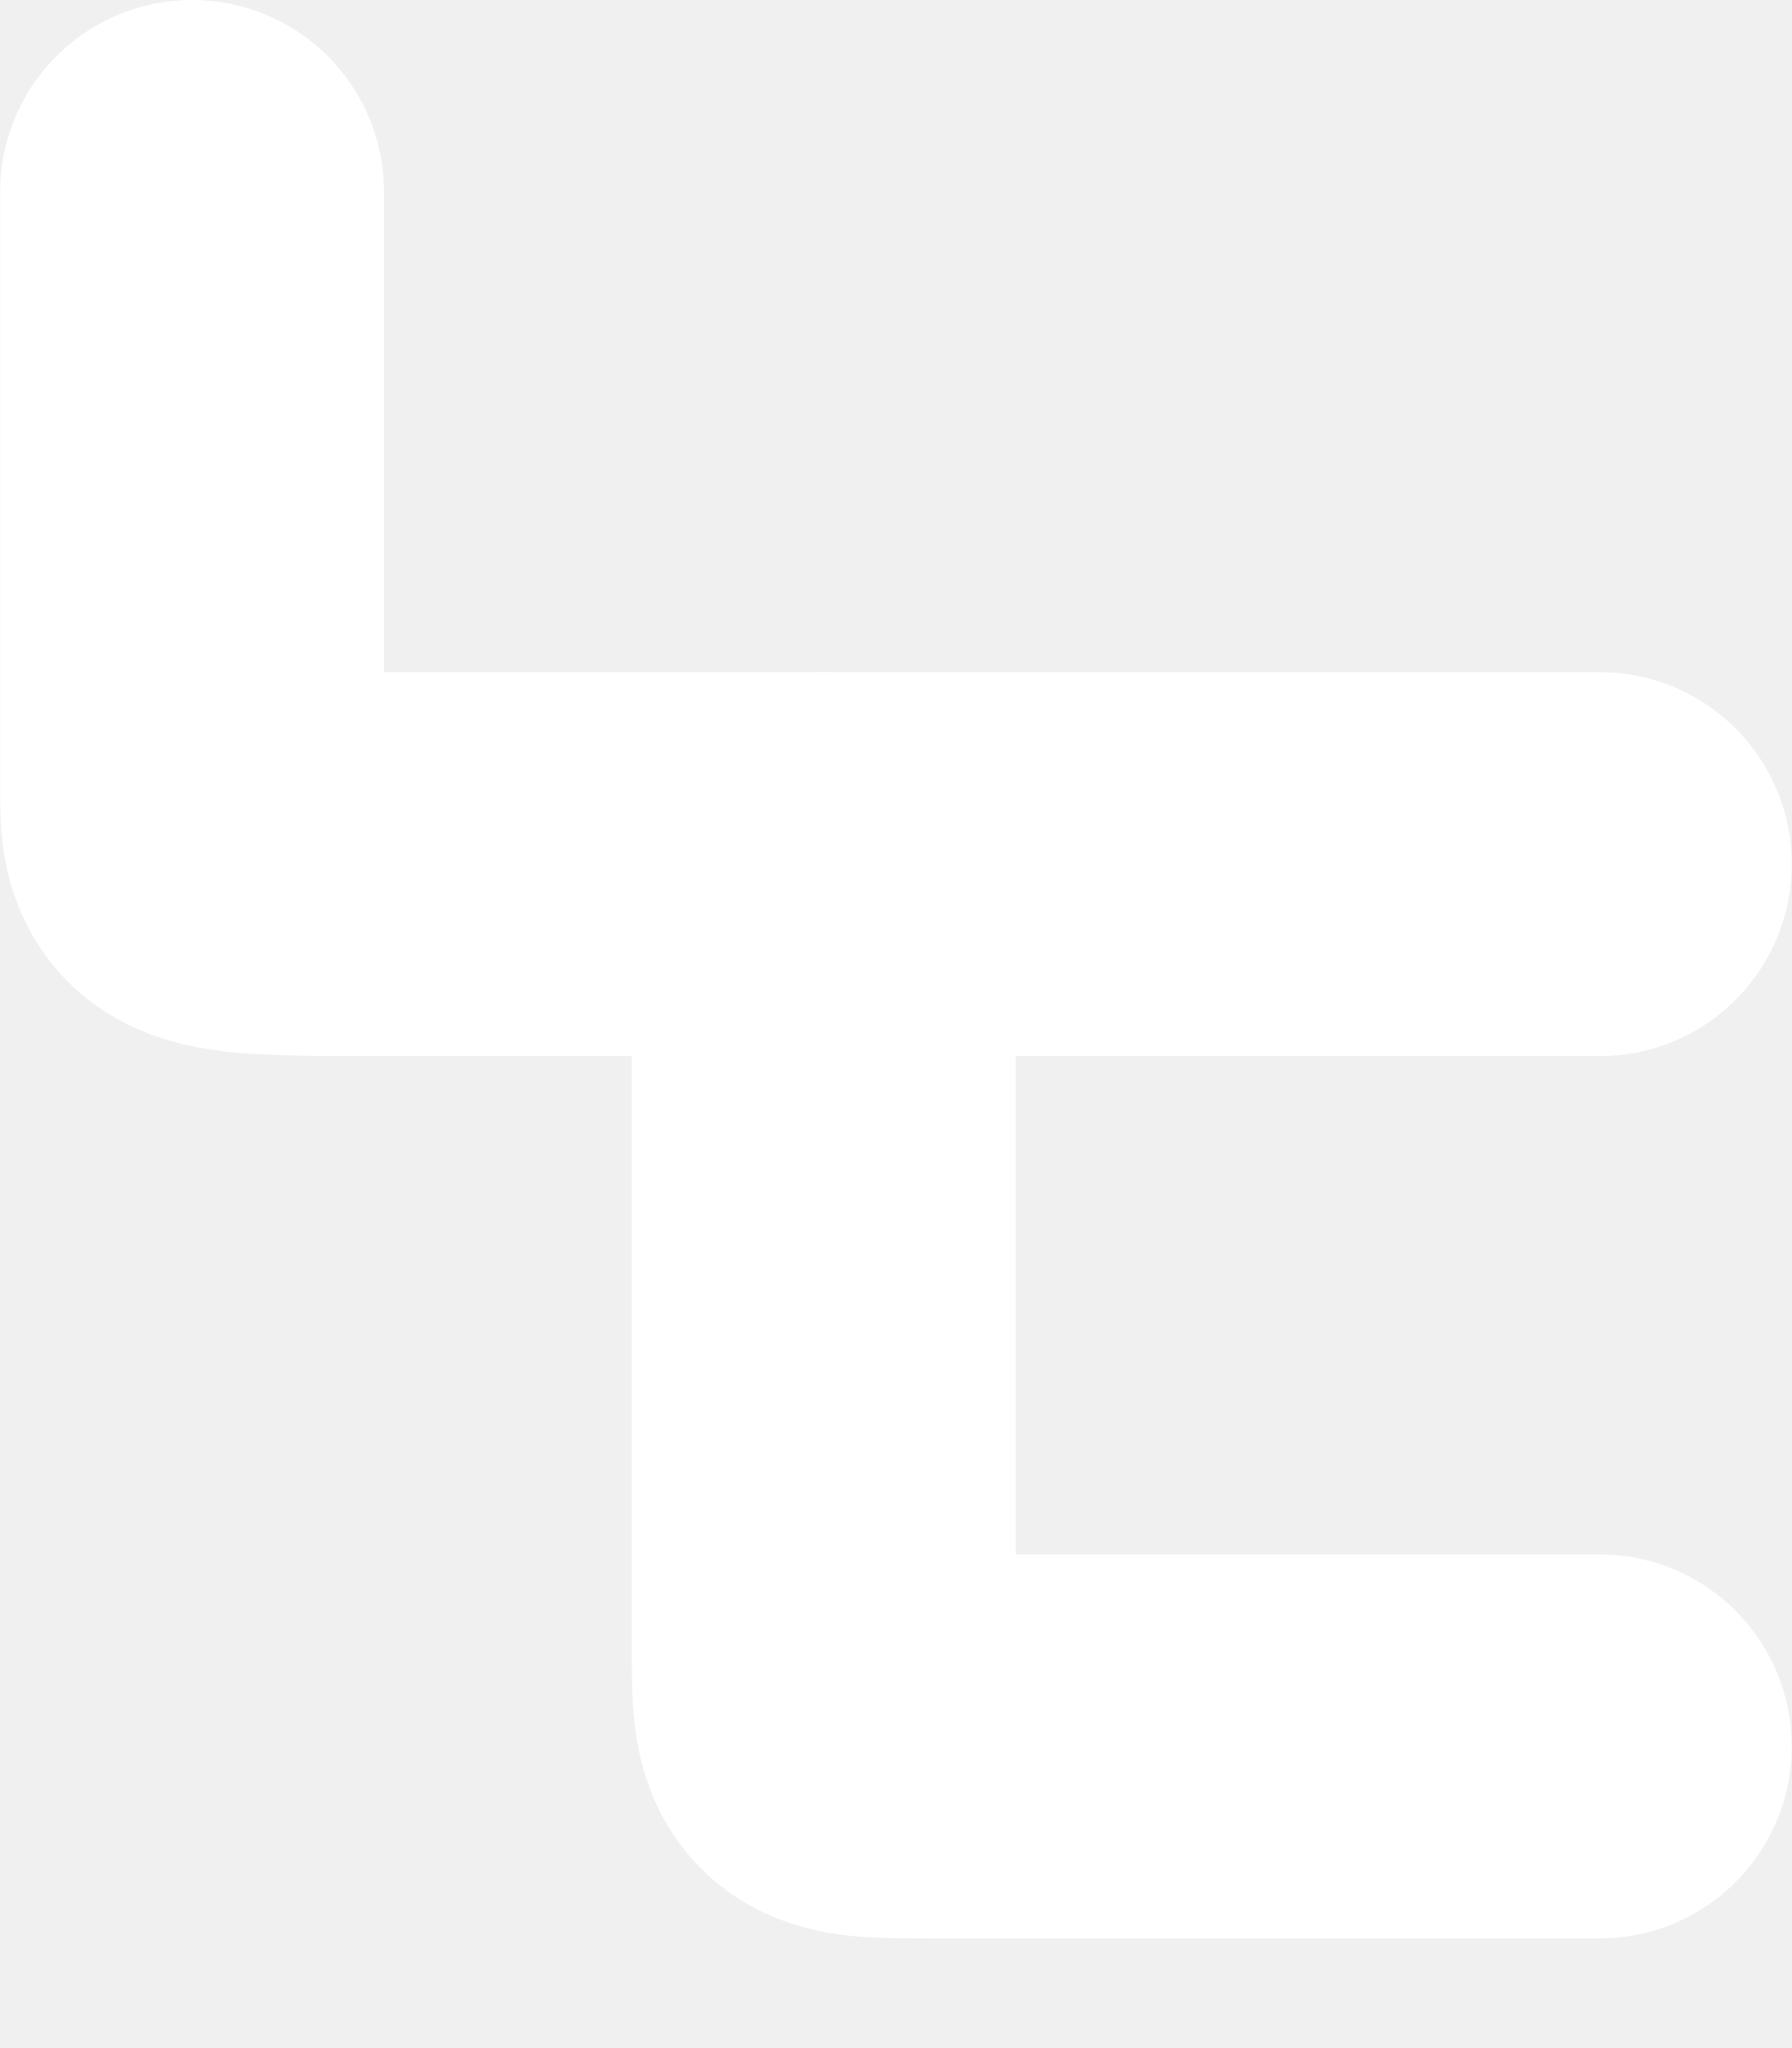
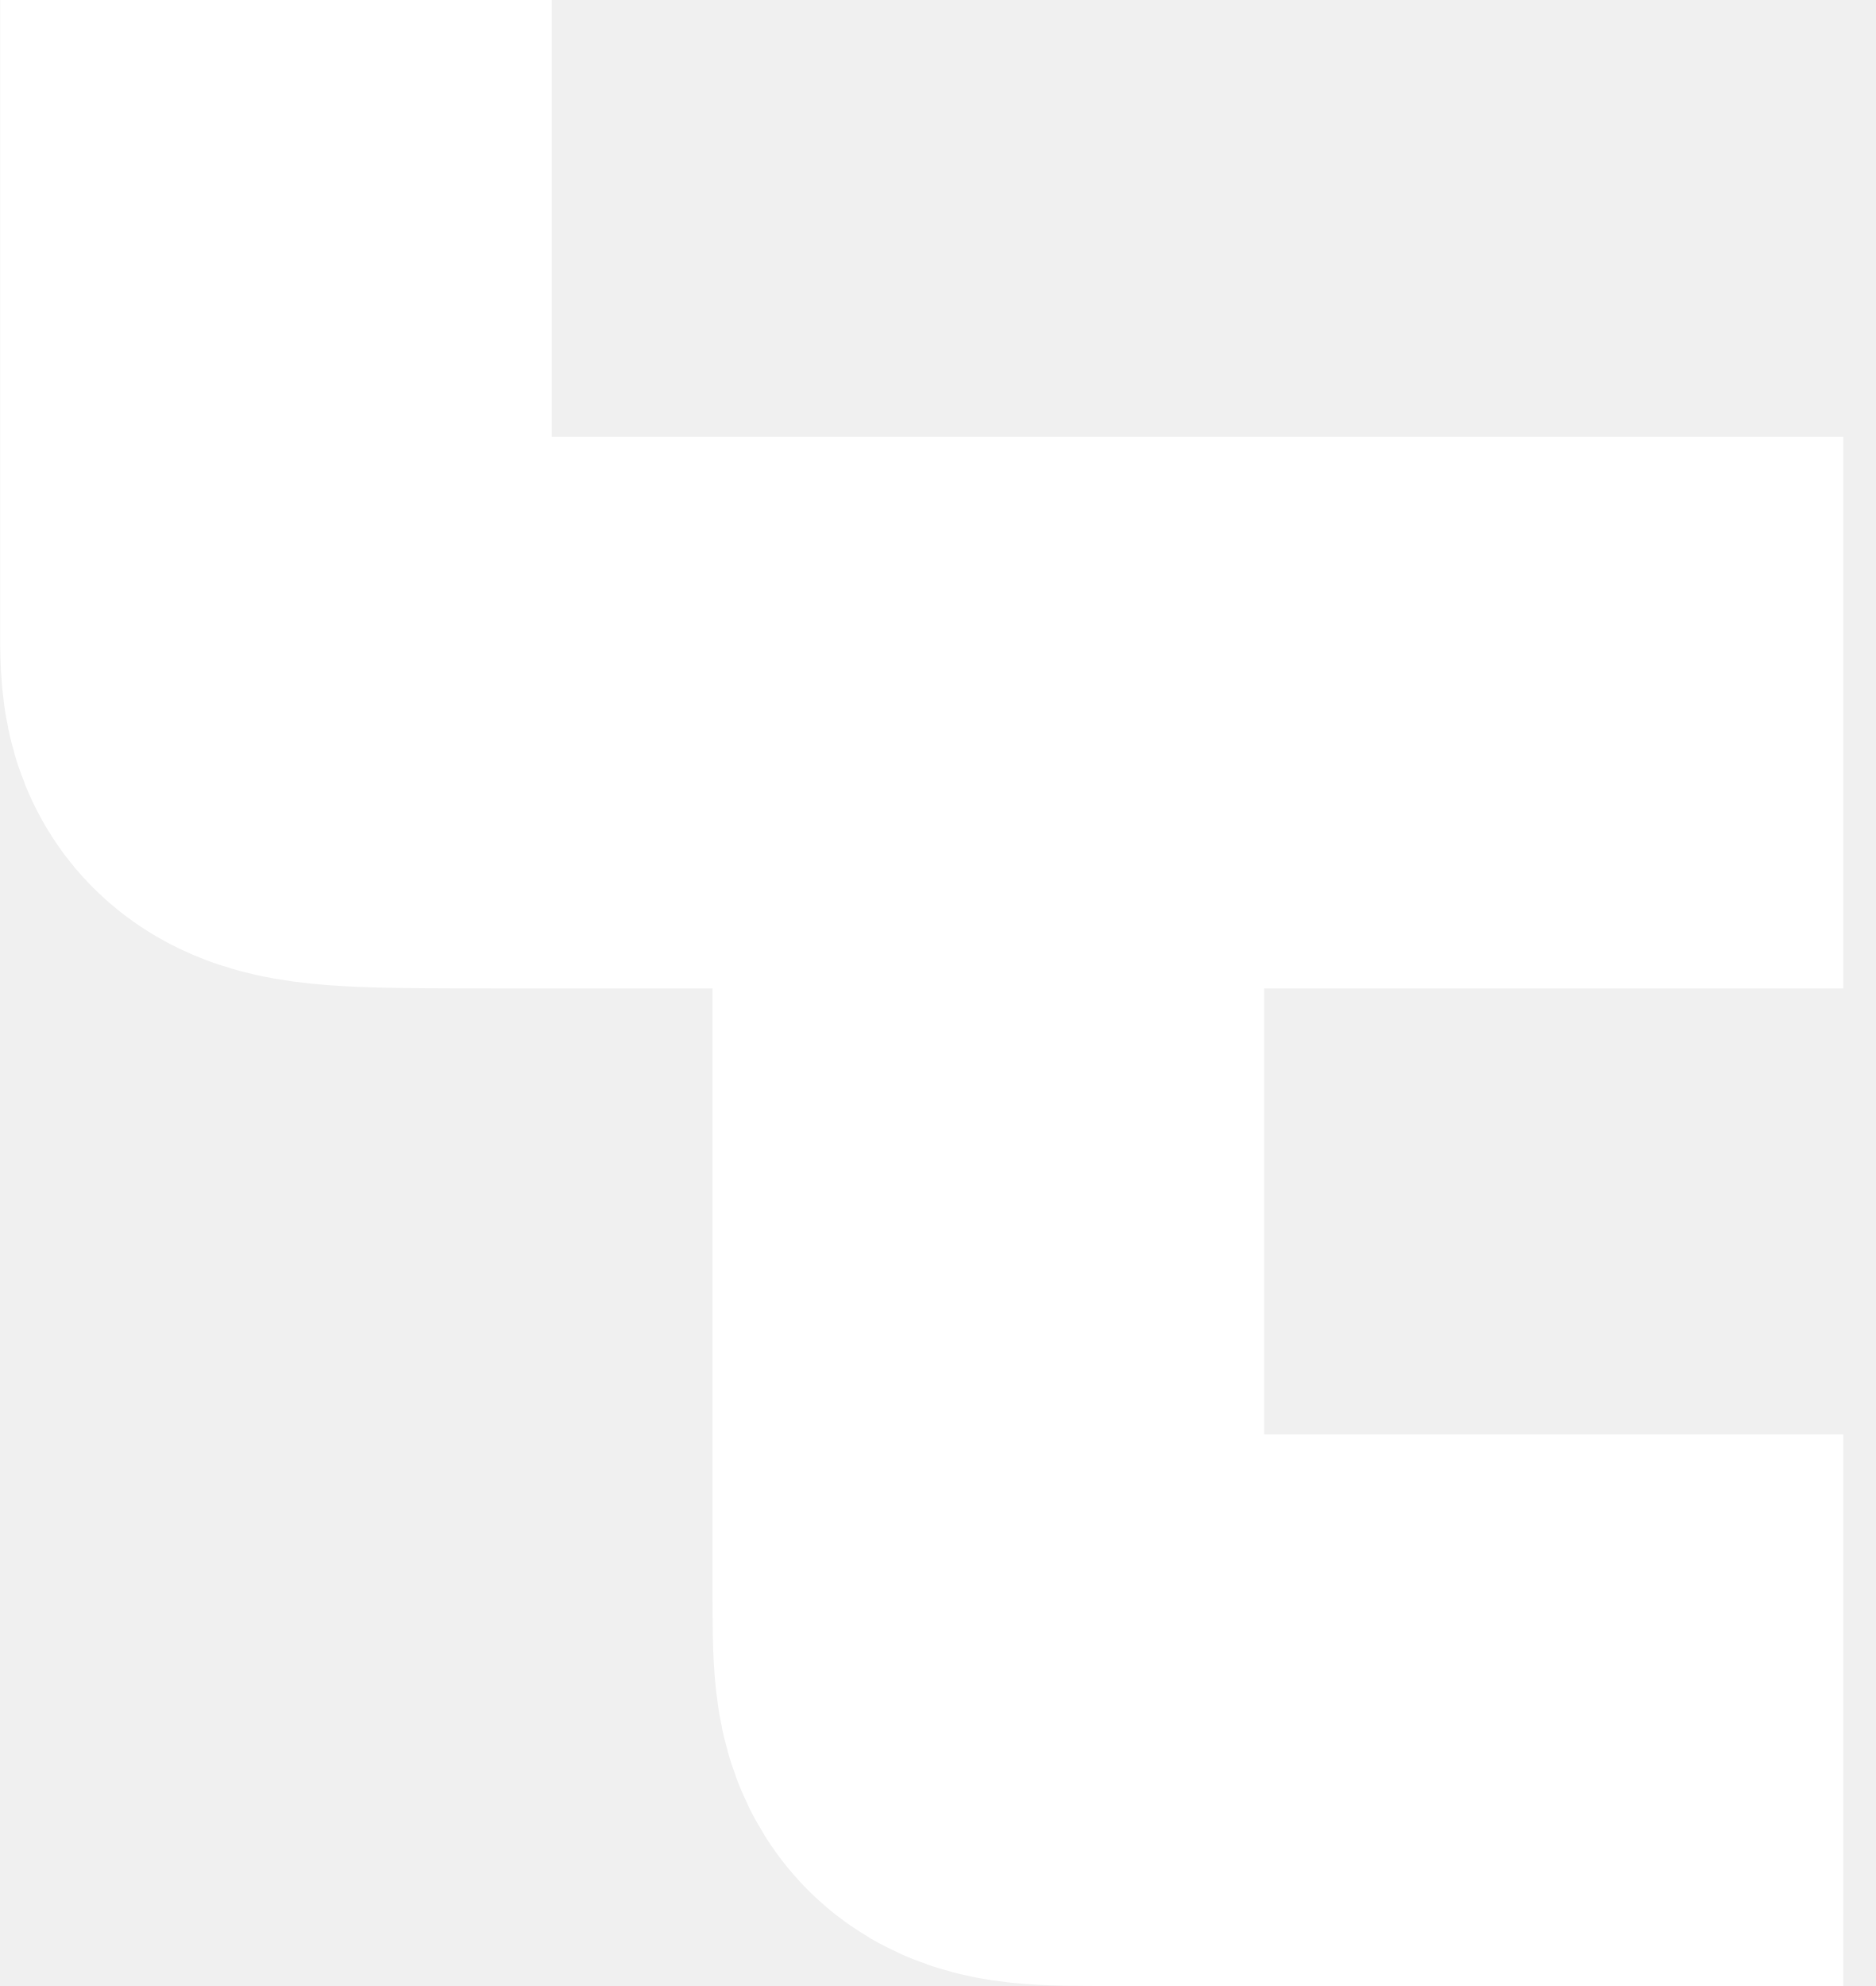
- <svg xmlns="http://www.w3.org/2000/svg" width="14" height="16" viewBox="0 0 14 16" fill="none">
-   <path d="M1.501 1.5V6.135C1.501 6.751 1.501 6.751 3.059 6.751C10.079 6.751 12.214 6.751 12.501 6.751" stroke="white" stroke-width="3" stroke-linecap="round" />
-   <path d="M6.437 6.751V12.835C6.437 13.644 6.437 13.644 7.296 13.644C11.166 13.644 12.343 13.644 12.501 13.644" stroke="white" stroke-width="3" stroke-linecap="round" />
+ <svg xmlns="http://www.w3.org/2000/svg" width="34" height="36" viewBox="0 0 34 36" fill="none">
+   <path d="M5.003 1.1152e-07V11.4C5.003 12.917 5.003 12.917 9.027 12.917C27.163 12.917 32.678 12.917 33.419 12.917" stroke="white" stroke-width="10" />
+   <path d="M17.919 12.917V28.877C17.919 31 17.919 31 20.115 31C30.006 31 33.015 31 33.419 31" stroke="white" stroke-width="10" />
</svg>
